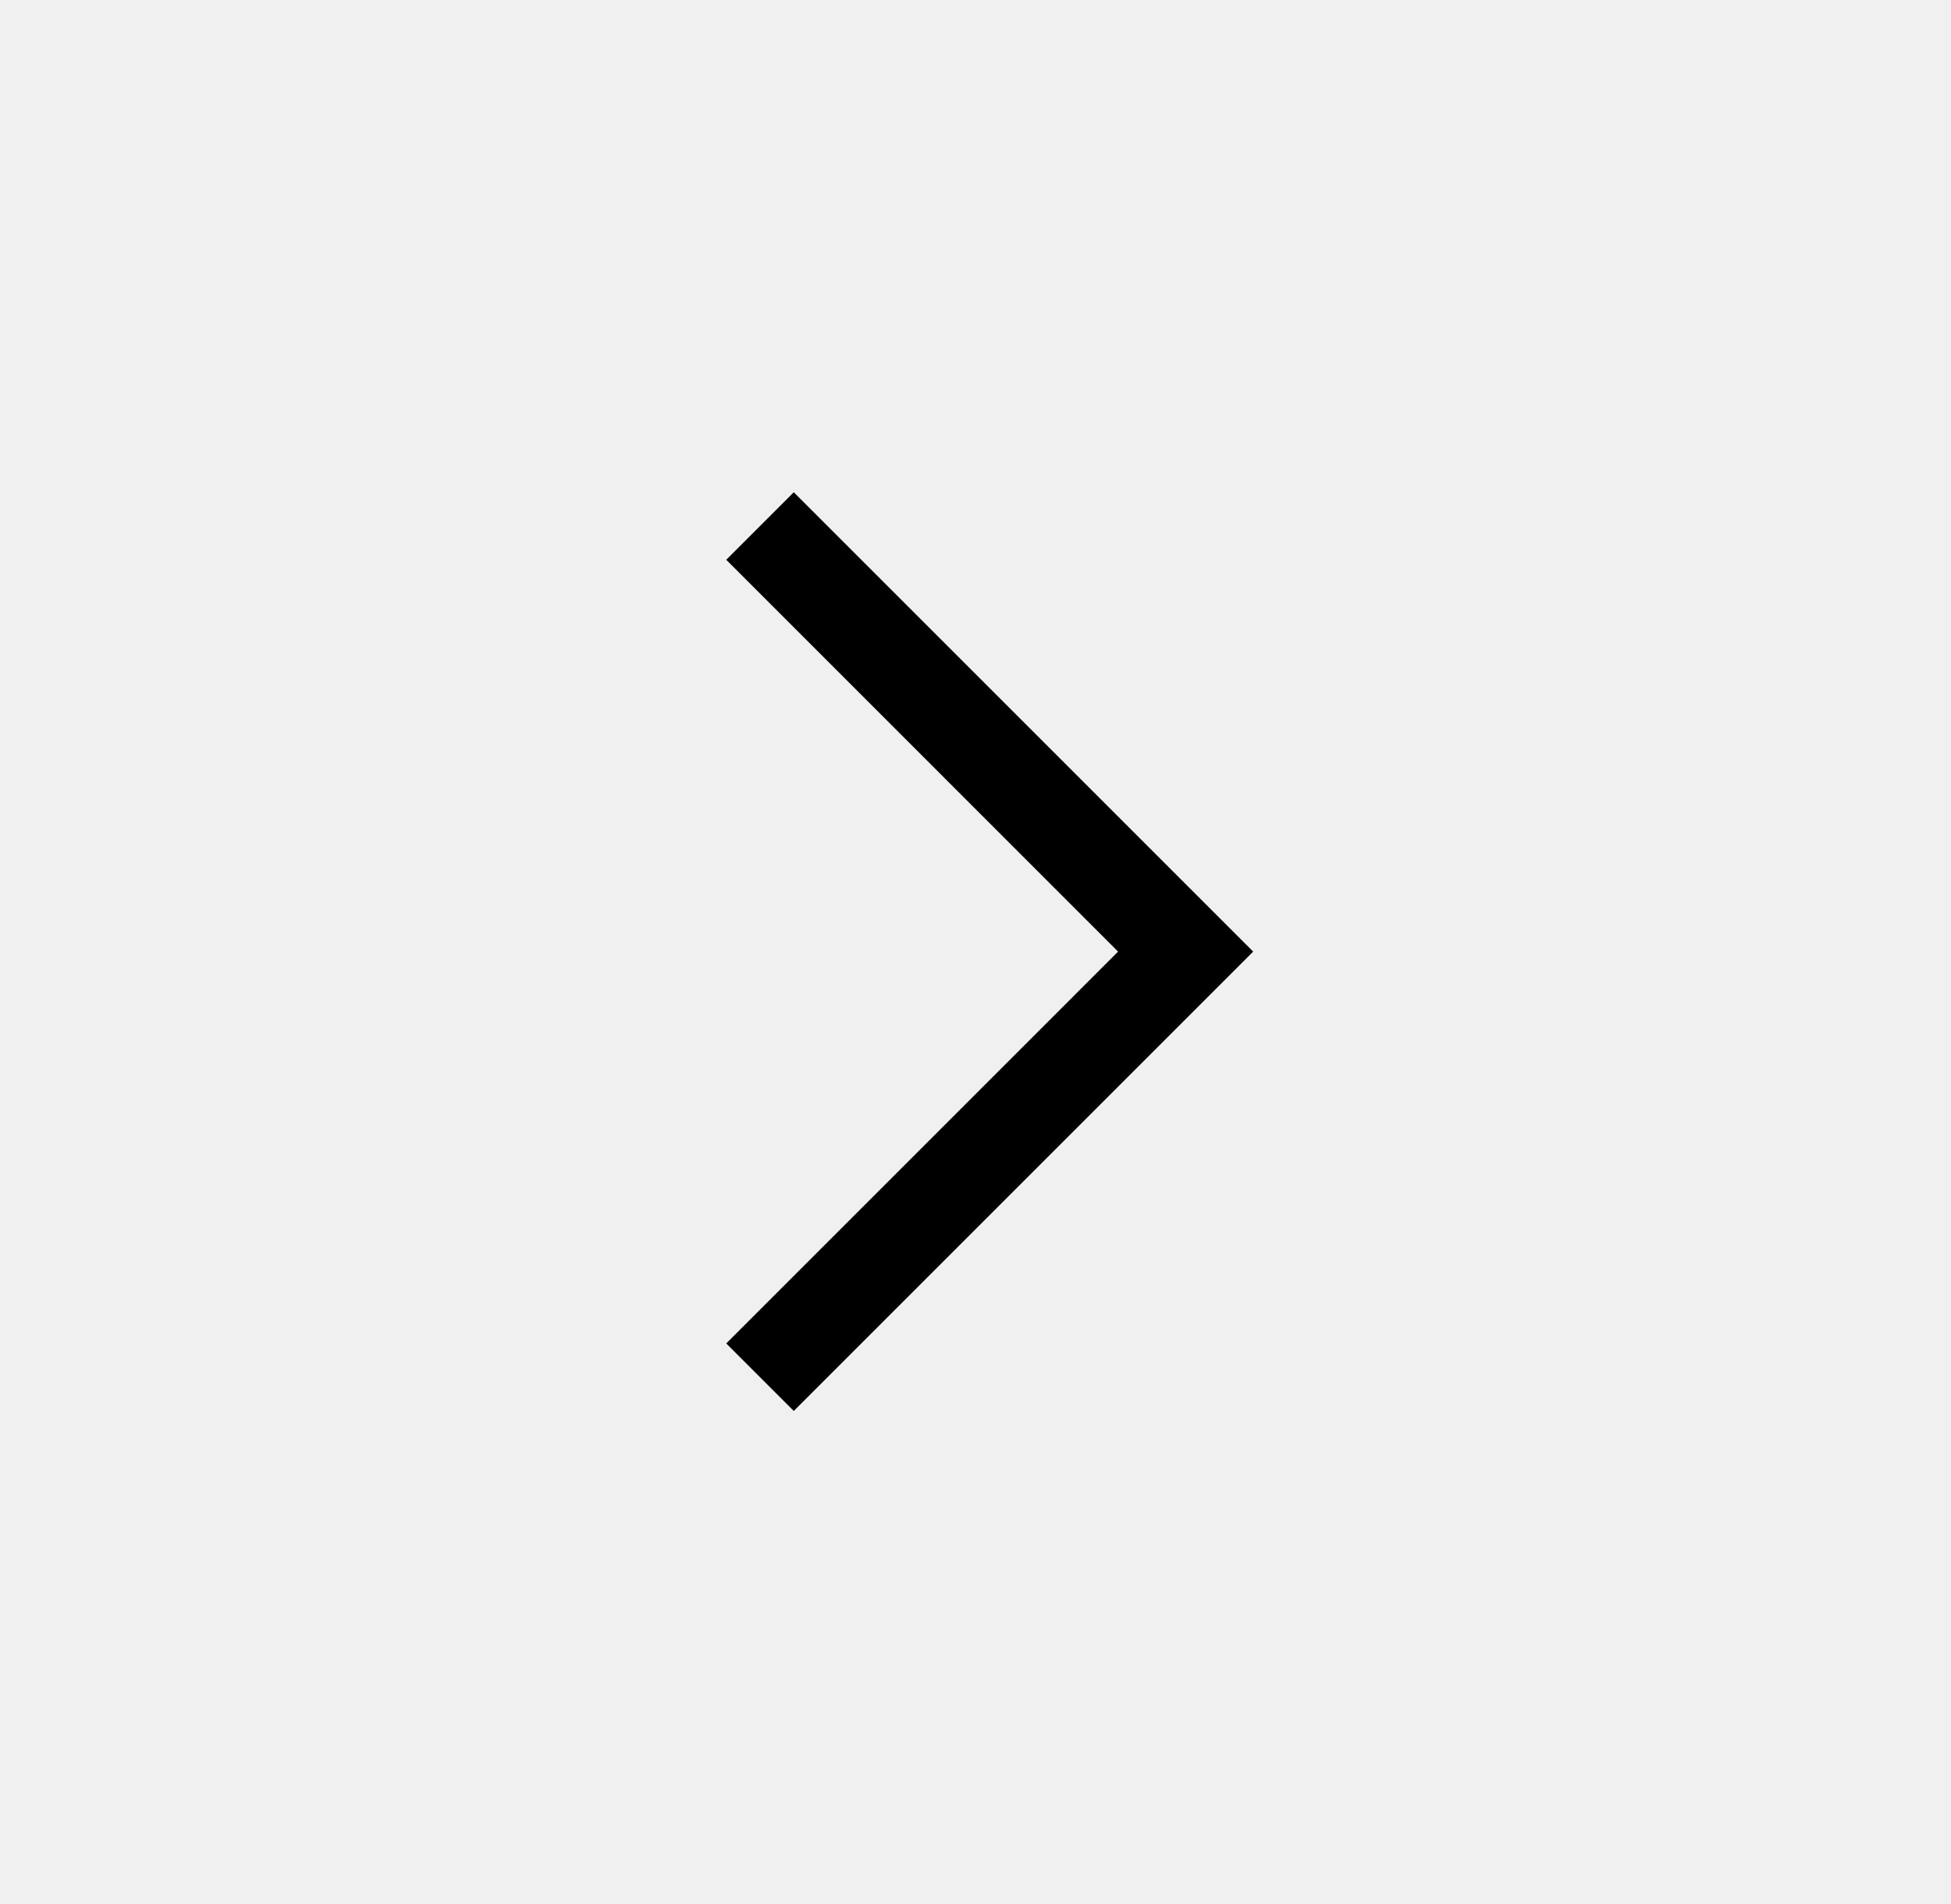
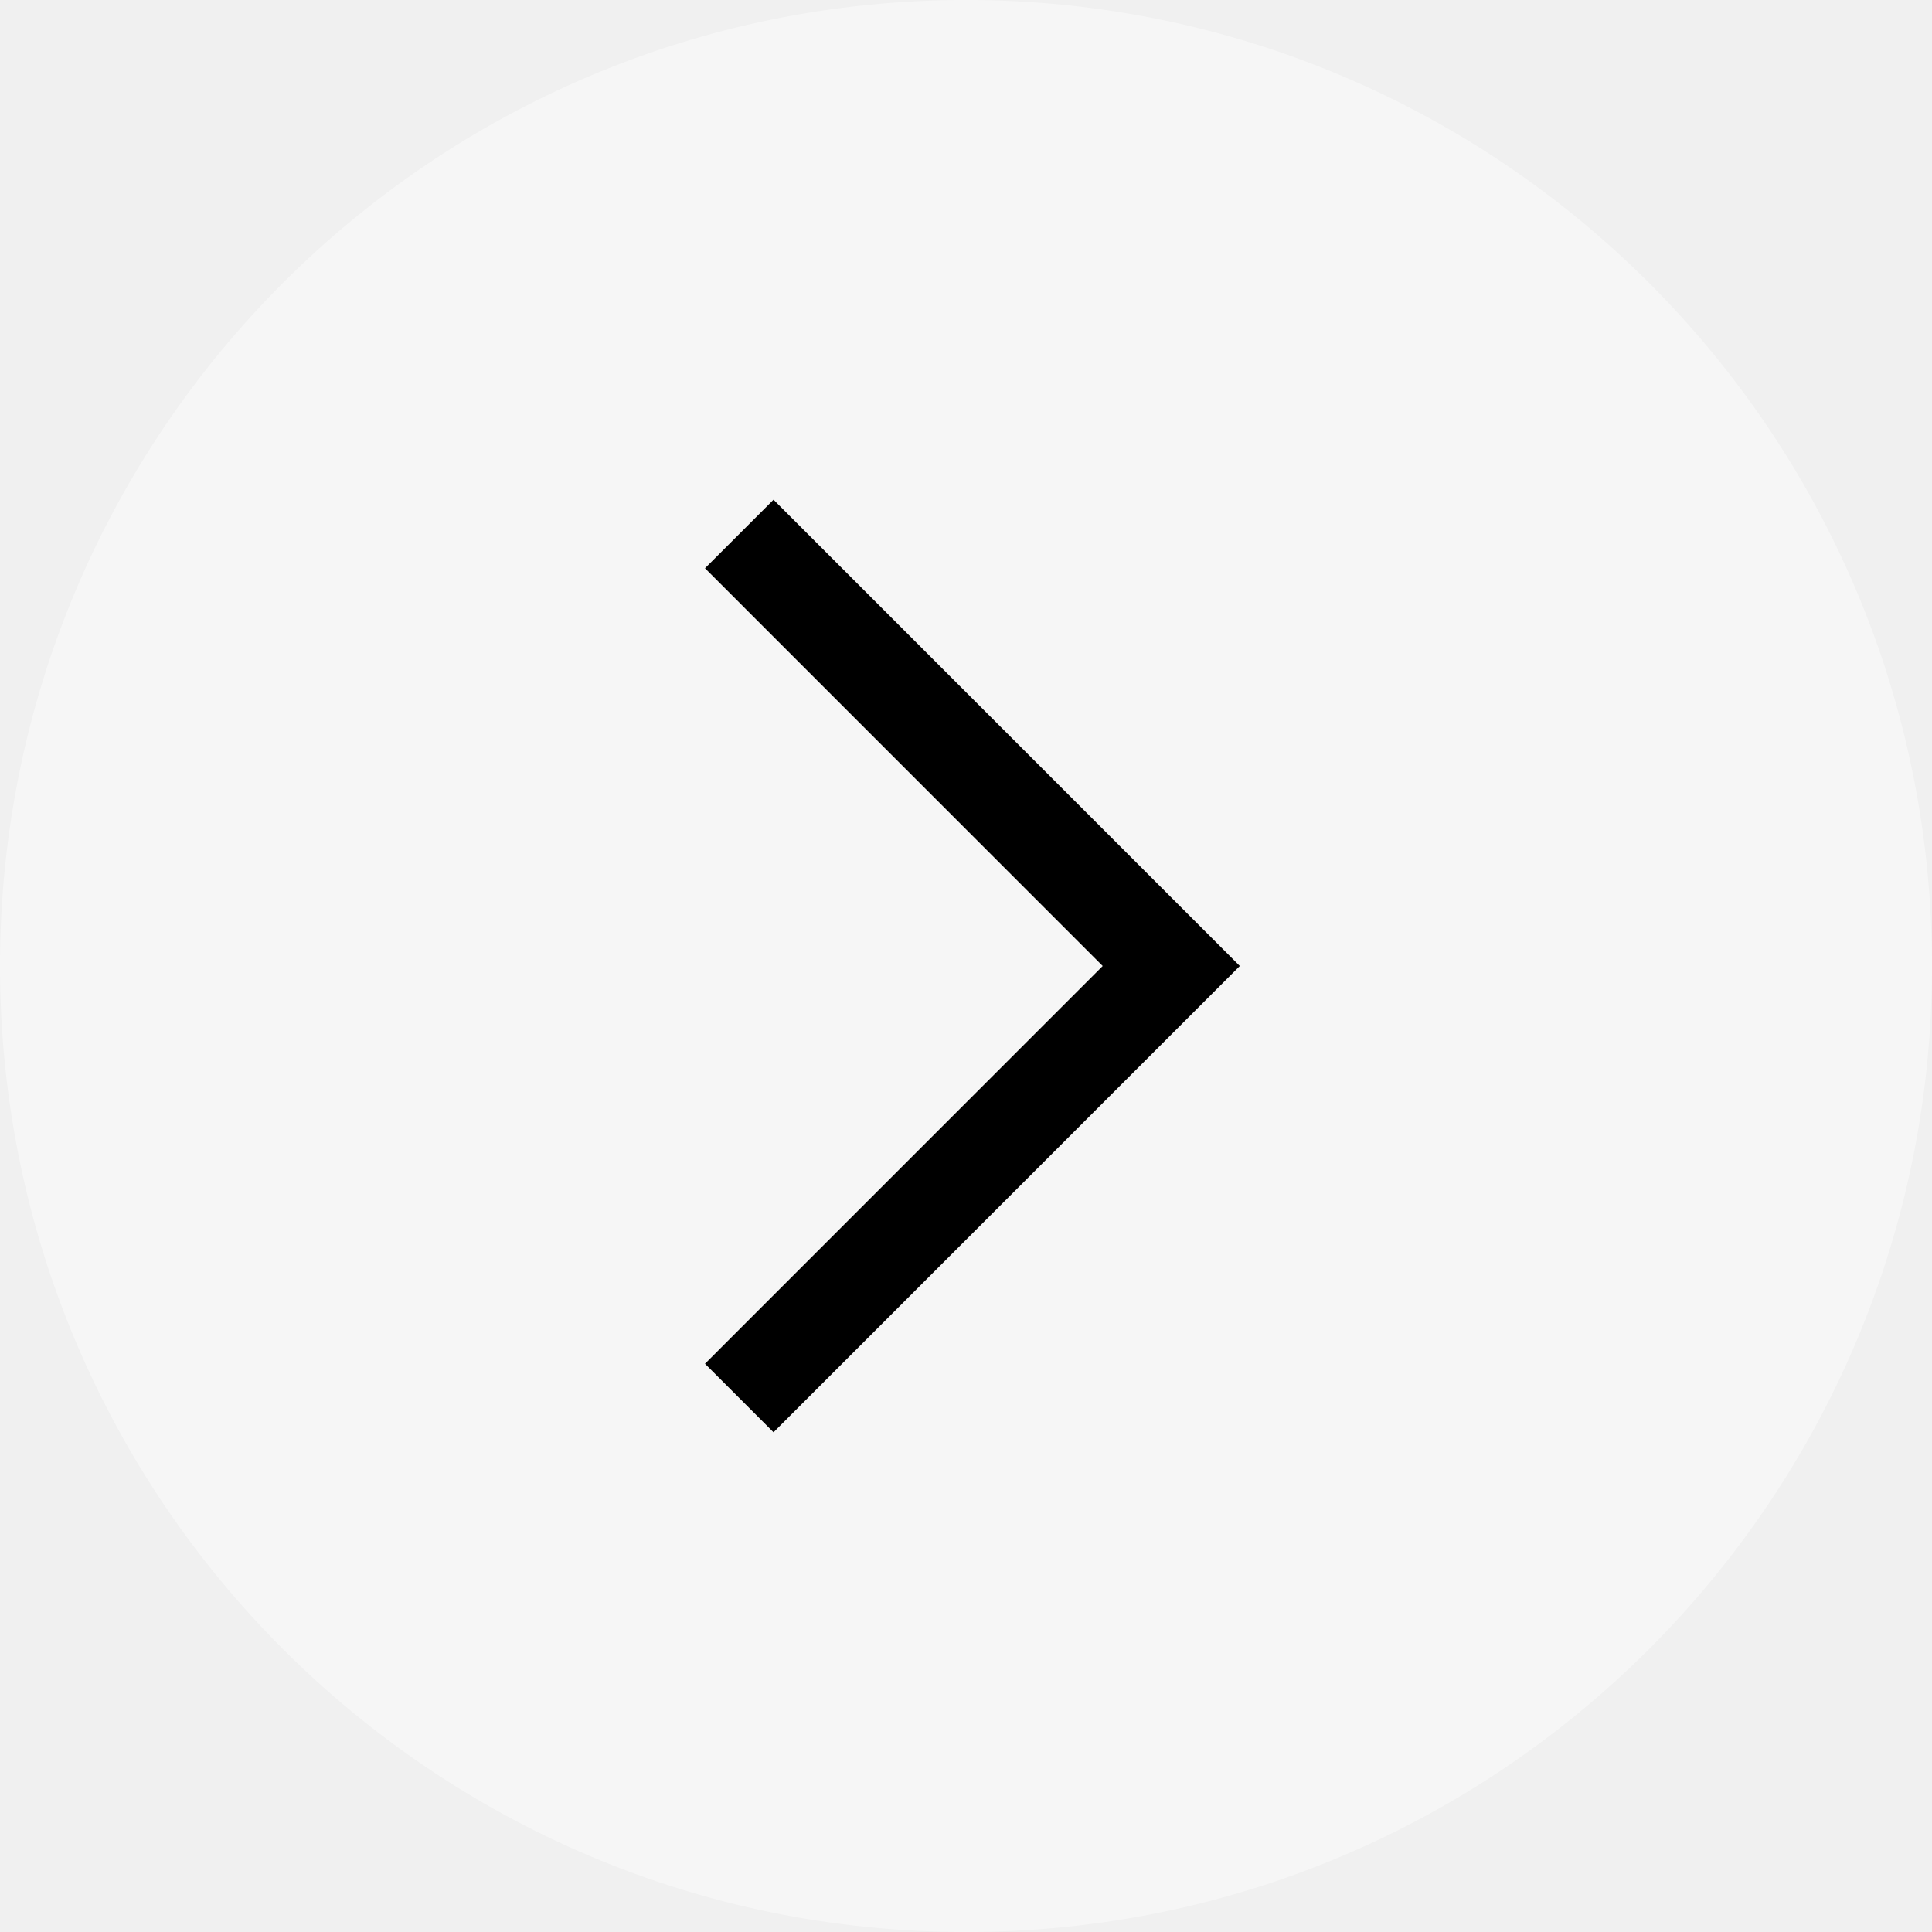
- <svg xmlns="http://www.w3.org/2000/svg" width="41" height="40" viewBox="0 0 41 40" fill="none">
-   <g clip-path="url(#clip0_520_990)">
-     <path d="M16.681 29.654L15.262 28.235L23.496 20L15.262 11.765L16.681 10.346L26.335 20L16.681 29.654Z" fill="black" />
+ <svg xmlns="http://www.w3.org/2000/svg" width="40" height="40" viewBox="0 0 40 40" fill="none">
+   <g filter="url(#filter0_b_176_3859)">
+     <rect width="40" height="40" rx="20" fill="white" fill-opacity="0.4" />
+     <g clip-path="url(#clip0_176_3859)">
+       <path d="M16.015 29.654L14.596 28.235L22.83 20L14.596 11.765L16.015 10.346L25.669 20L16.015 29.654Z" fill="black" />
+     </g>
  </g>
  <defs>
-     <clipPath id="clip0_520_990">
-       <rect x="0.666" width="40" height="40" rx="20" fill="white" />
+     <filter id="filter0_b_176_3859" x="-20" y="-20" width="80" height="80" filterUnits="userSpaceOnUse" color-interpolation-filters="sRGB">
+       <feFlood flood-opacity="0" result="BackgroundImageFix" />
+       <feGaussianBlur in="BackgroundImageFix" stdDeviation="10" />
+       <feComposite in2="SourceAlpha" operator="in" result="effect1_backgroundBlur_176_3859" />
+       <feBlend mode="normal" in="SourceGraphic" in2="effect1_backgroundBlur_176_3859" result="shape" />
+     </filter>
+     <clipPath id="clip0_176_3859">
+       <rect width="40" height="40" rx="20" fill="white" />
    </clipPath>
  </defs>
</svg>
